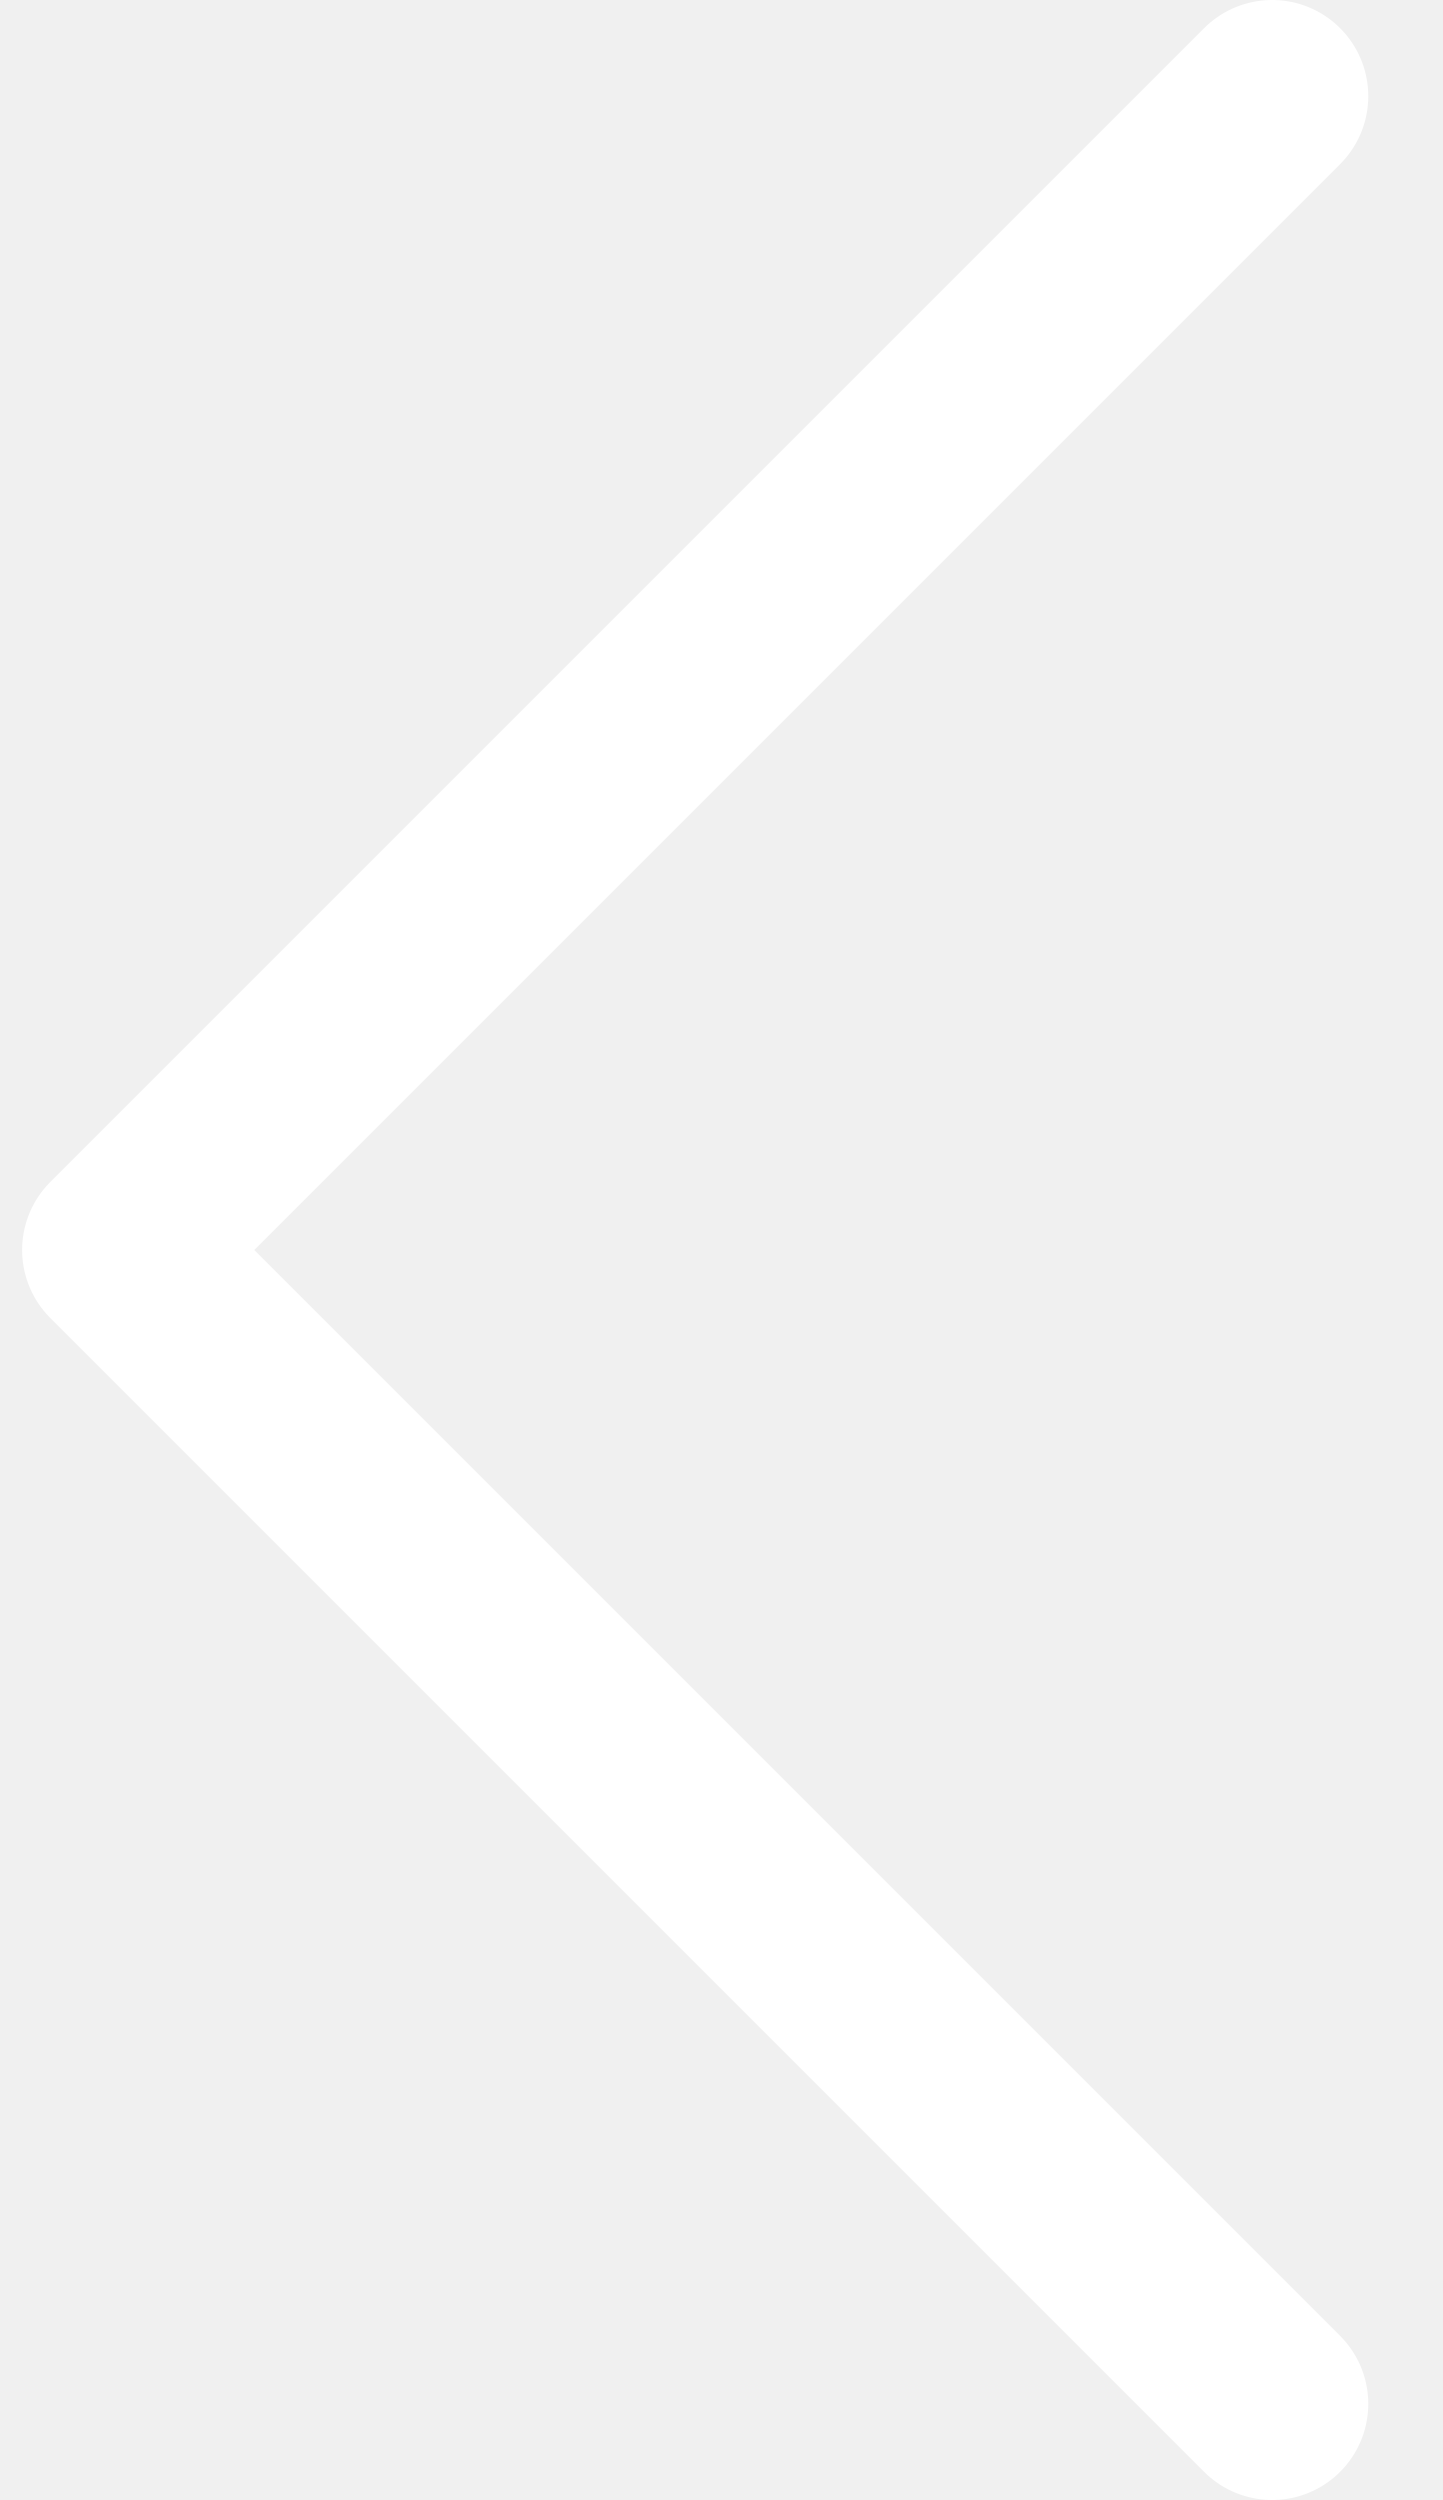
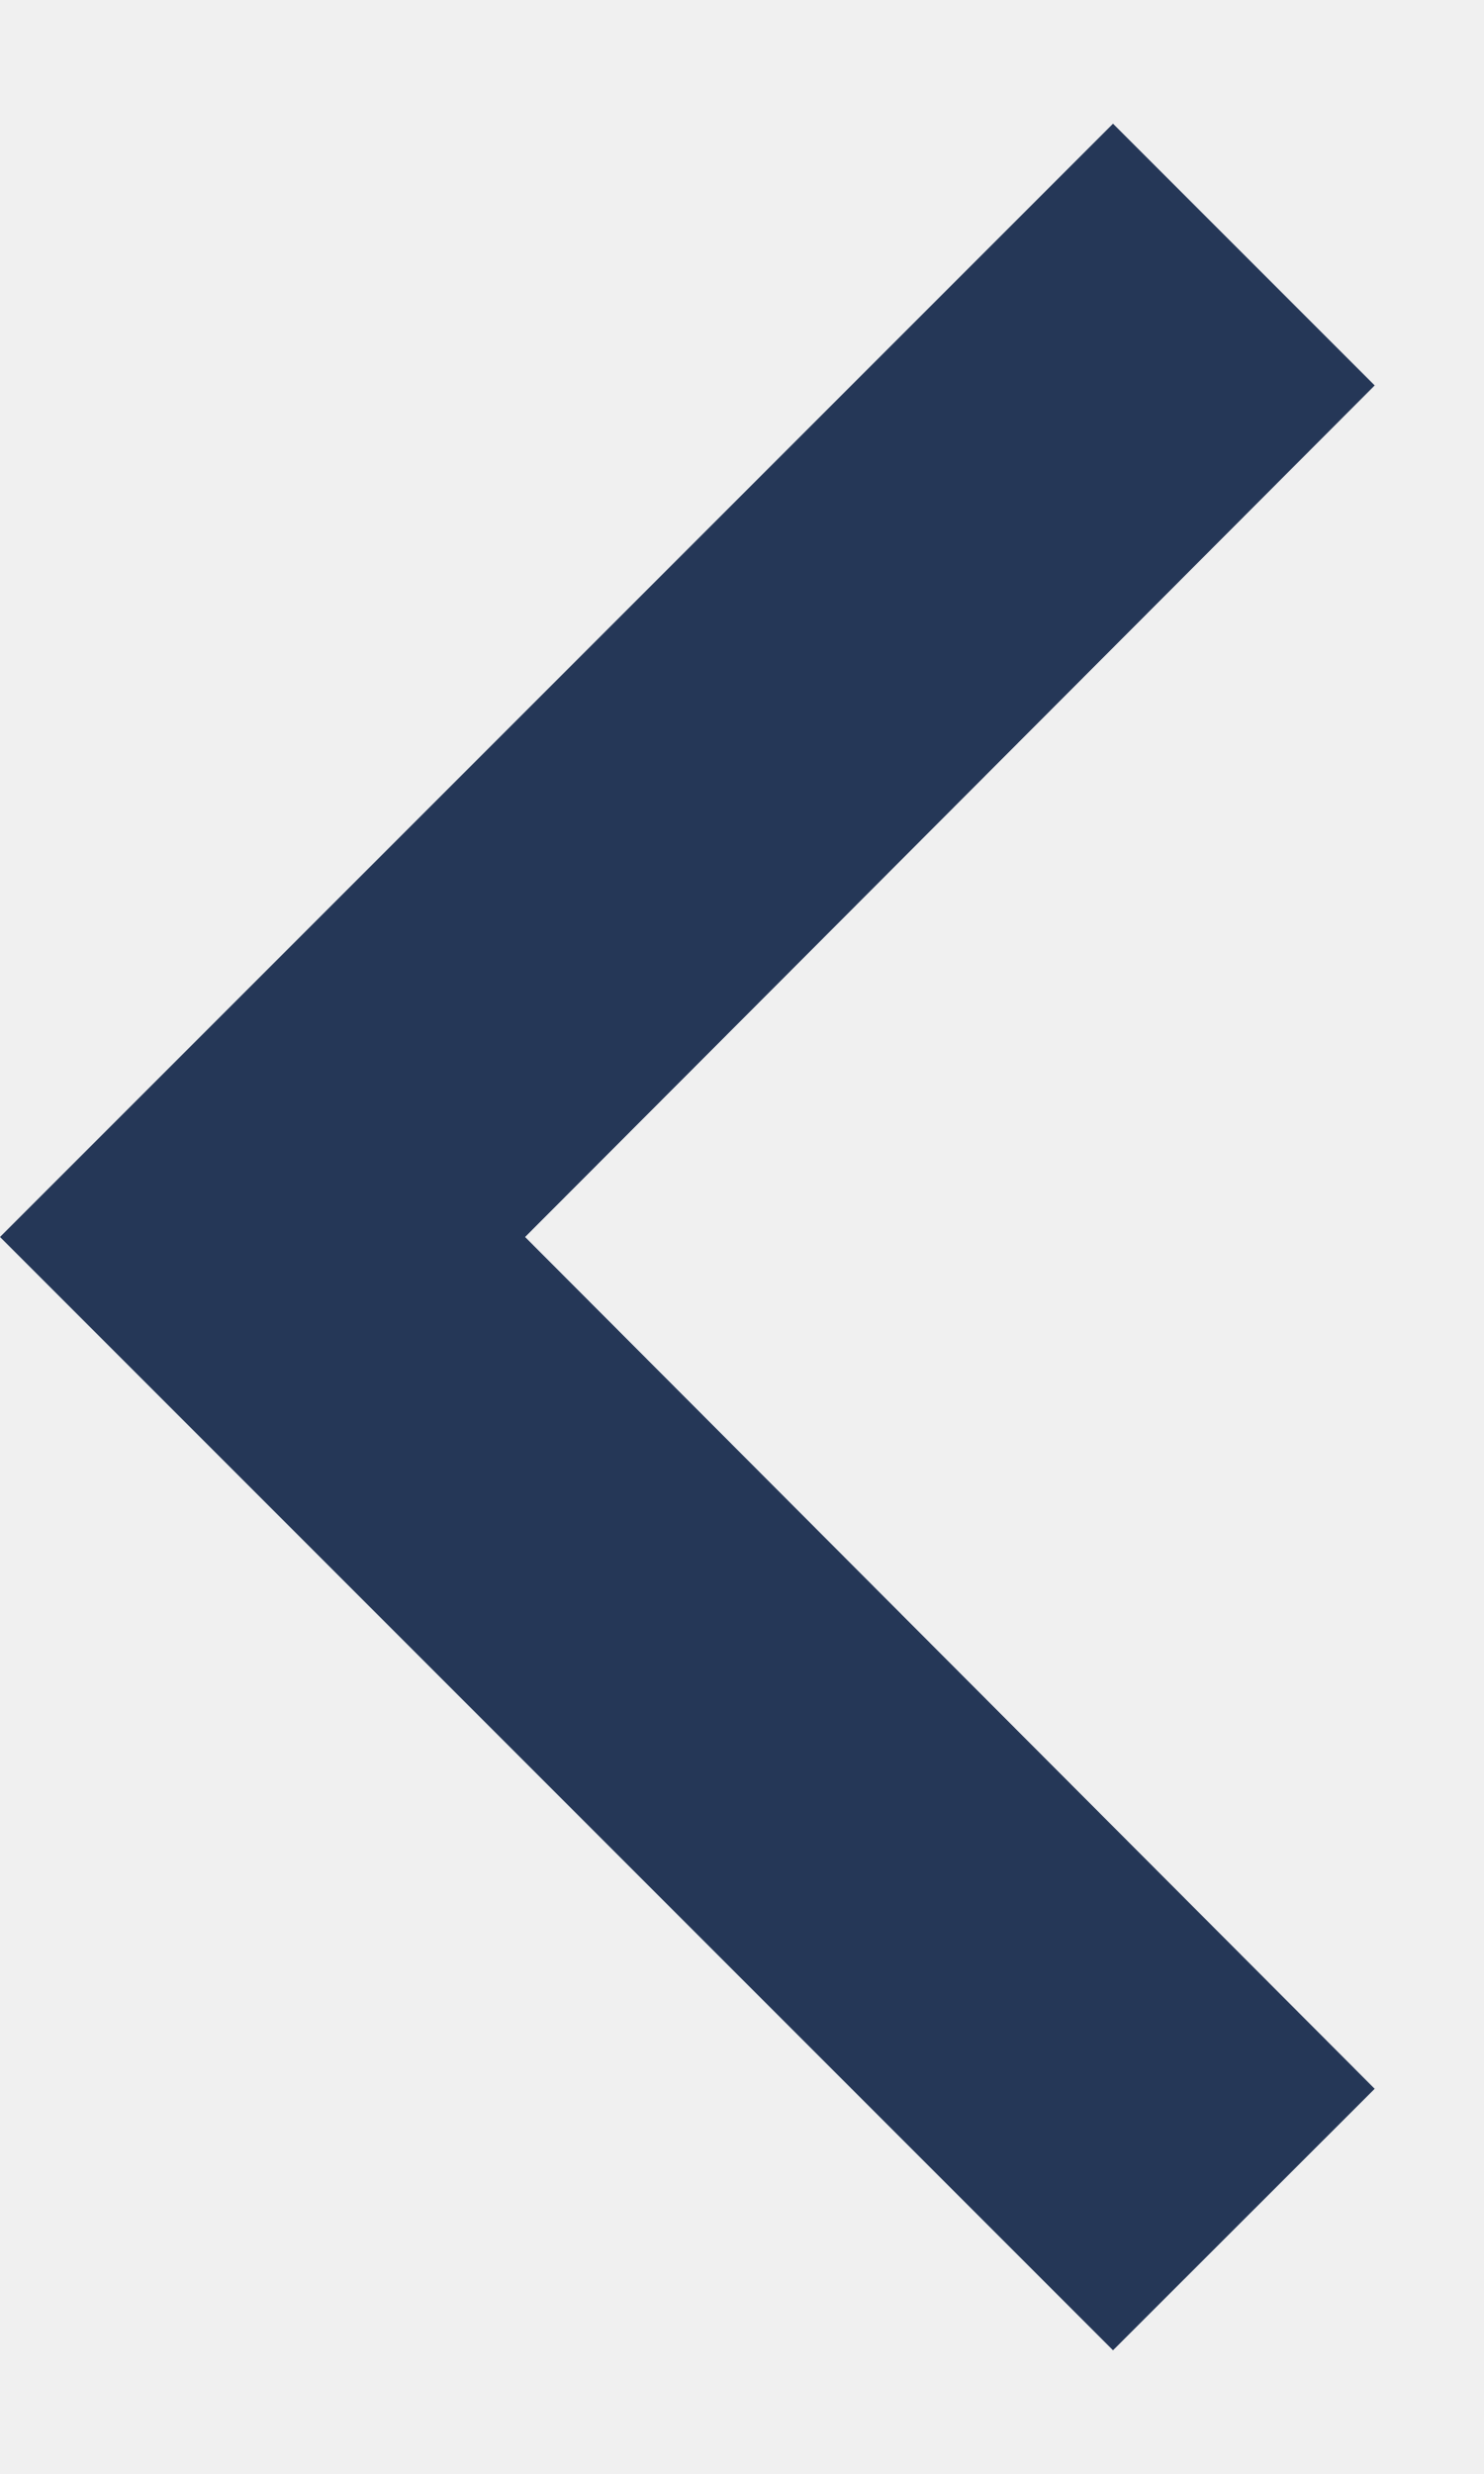
- <svg xmlns="http://www.w3.org/2000/svg" width="15" height="26" viewBox="0 0 15 26" fill="none">
-   <path d="M13.23 1L1.23 13L13.23 25" stroke="white" stroke-width="2" stroke-linecap="round" stroke-linejoin="round" />
+ <svg xmlns="http://www.w3.org/2000/svg" width="6" height="10" viewBox="0 0 6 10" fill="currentColor">
+   <path d="M5.558 1.558L4.5 0.5L0 5L4.5 9.5L5.558 8.443L2.123 5L5.558 1.558Z" fill="#253757" />
</svg>
